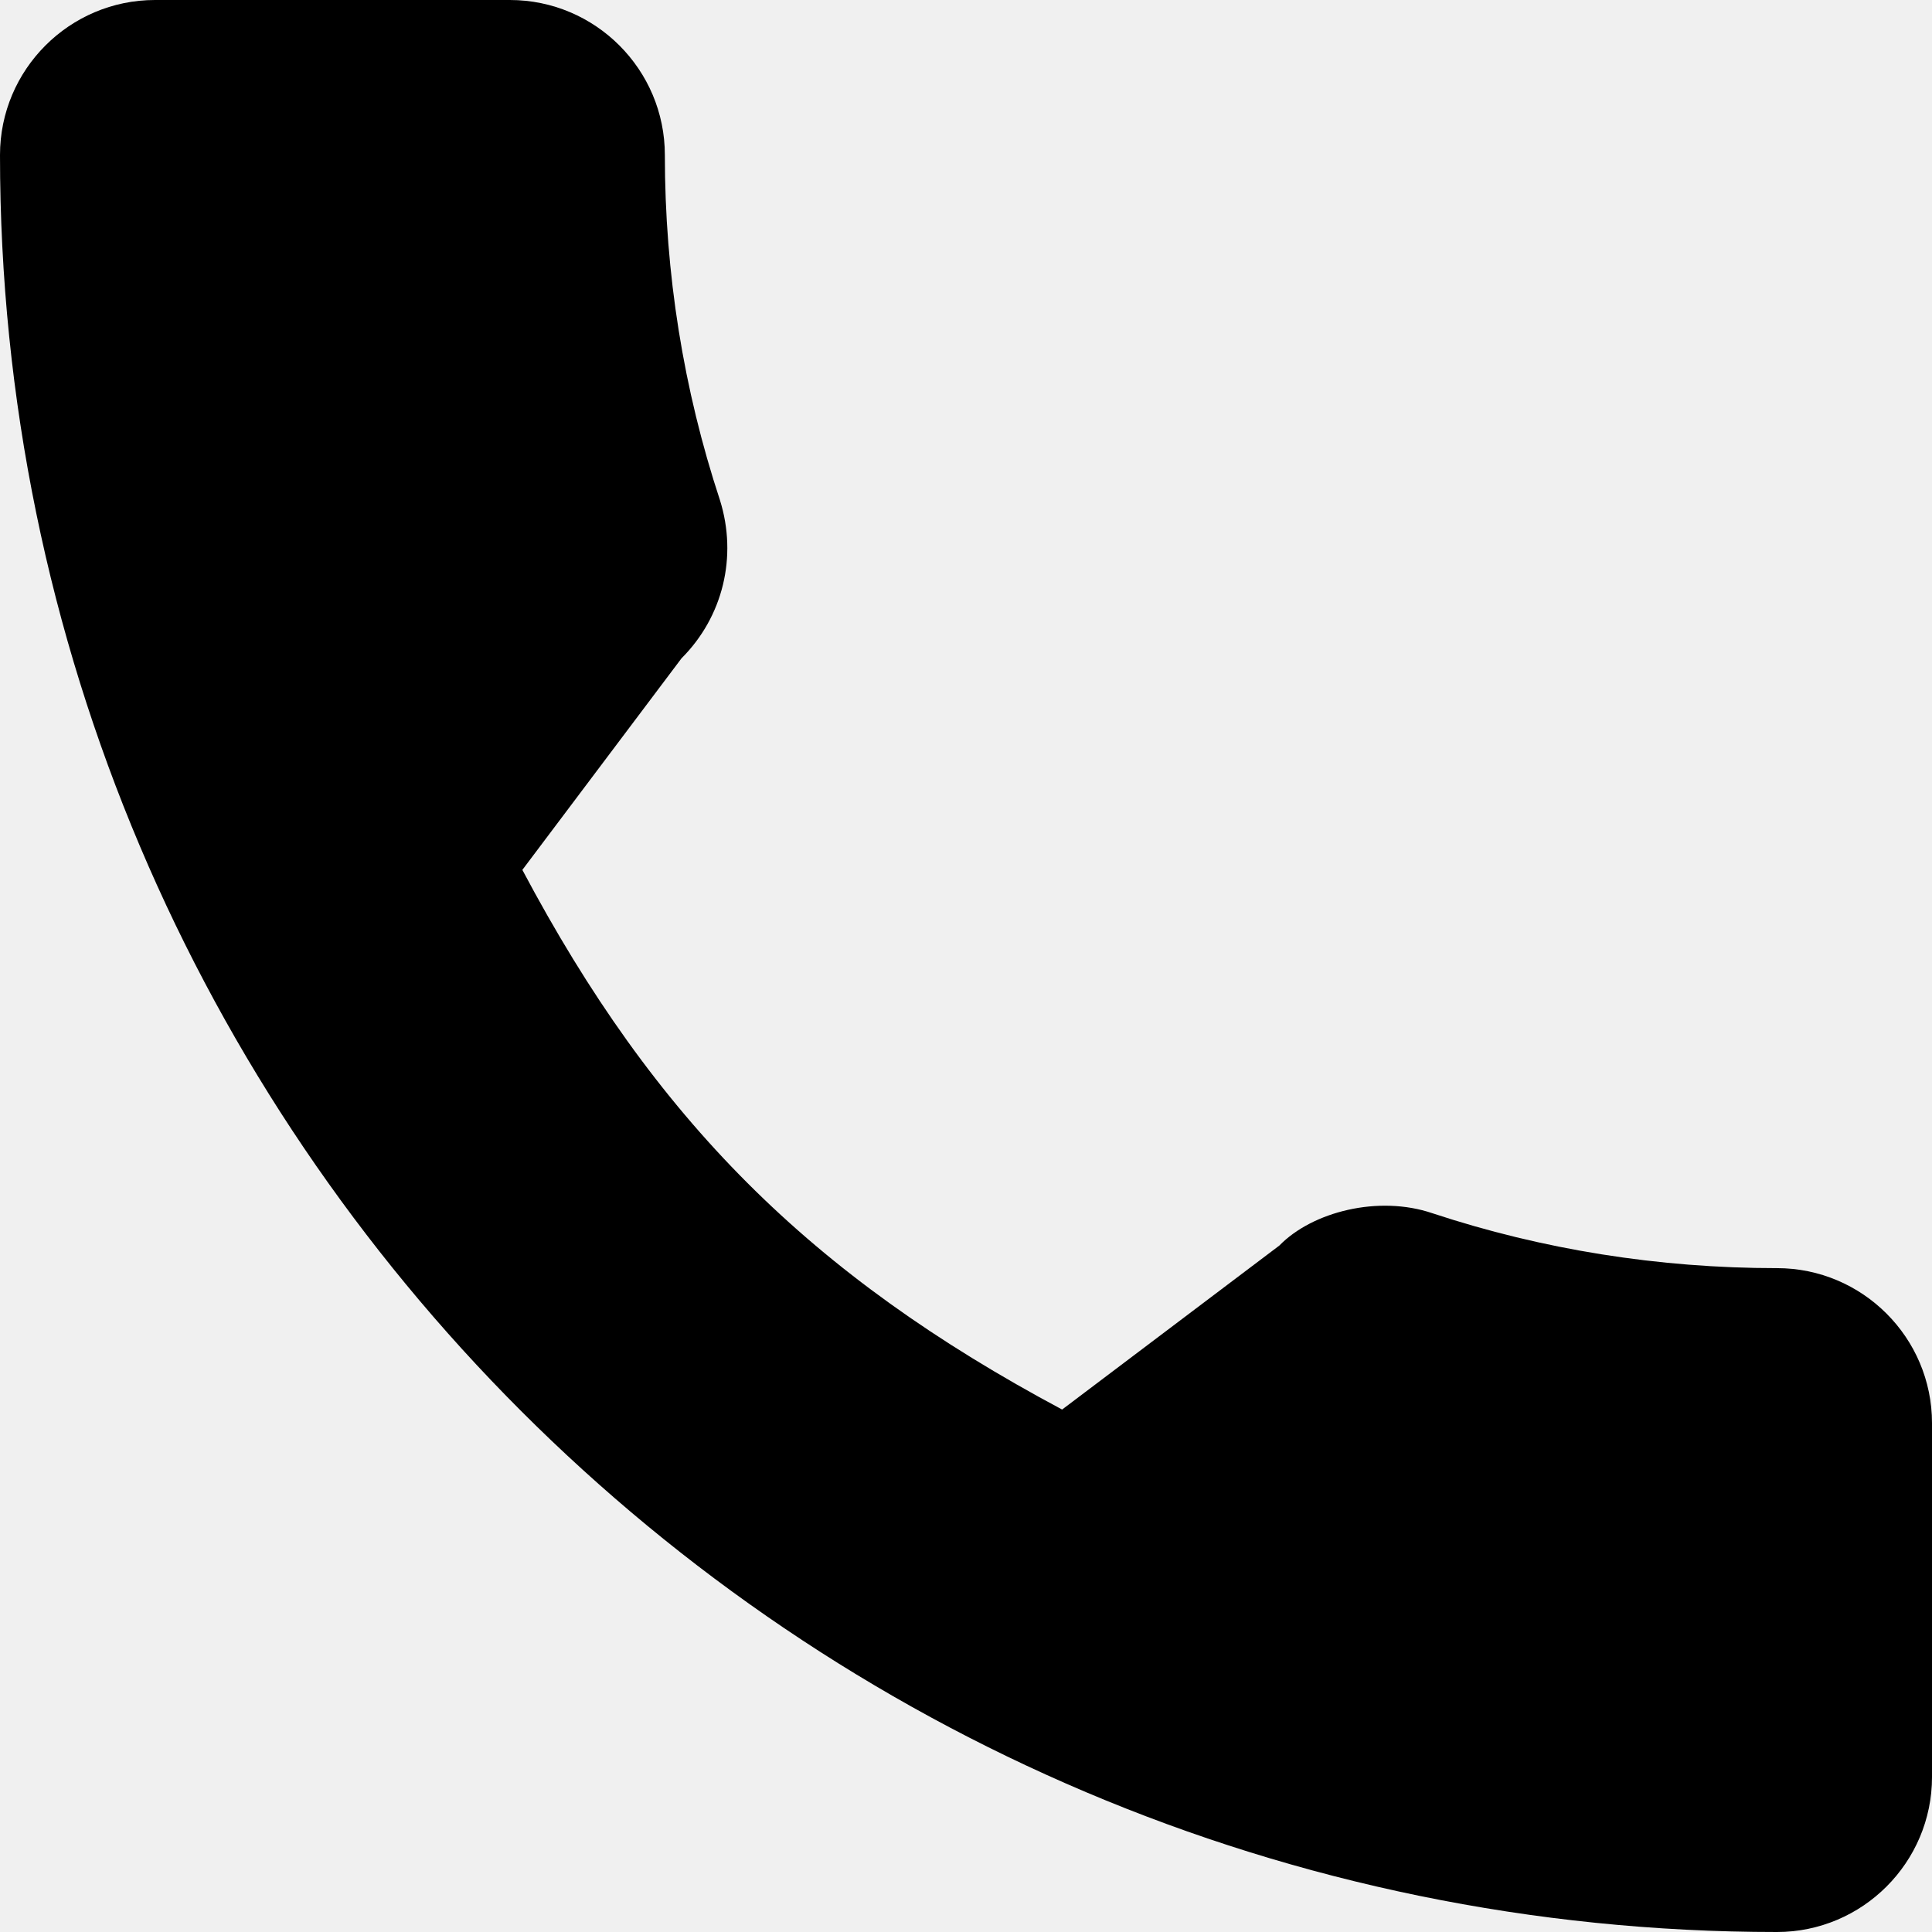
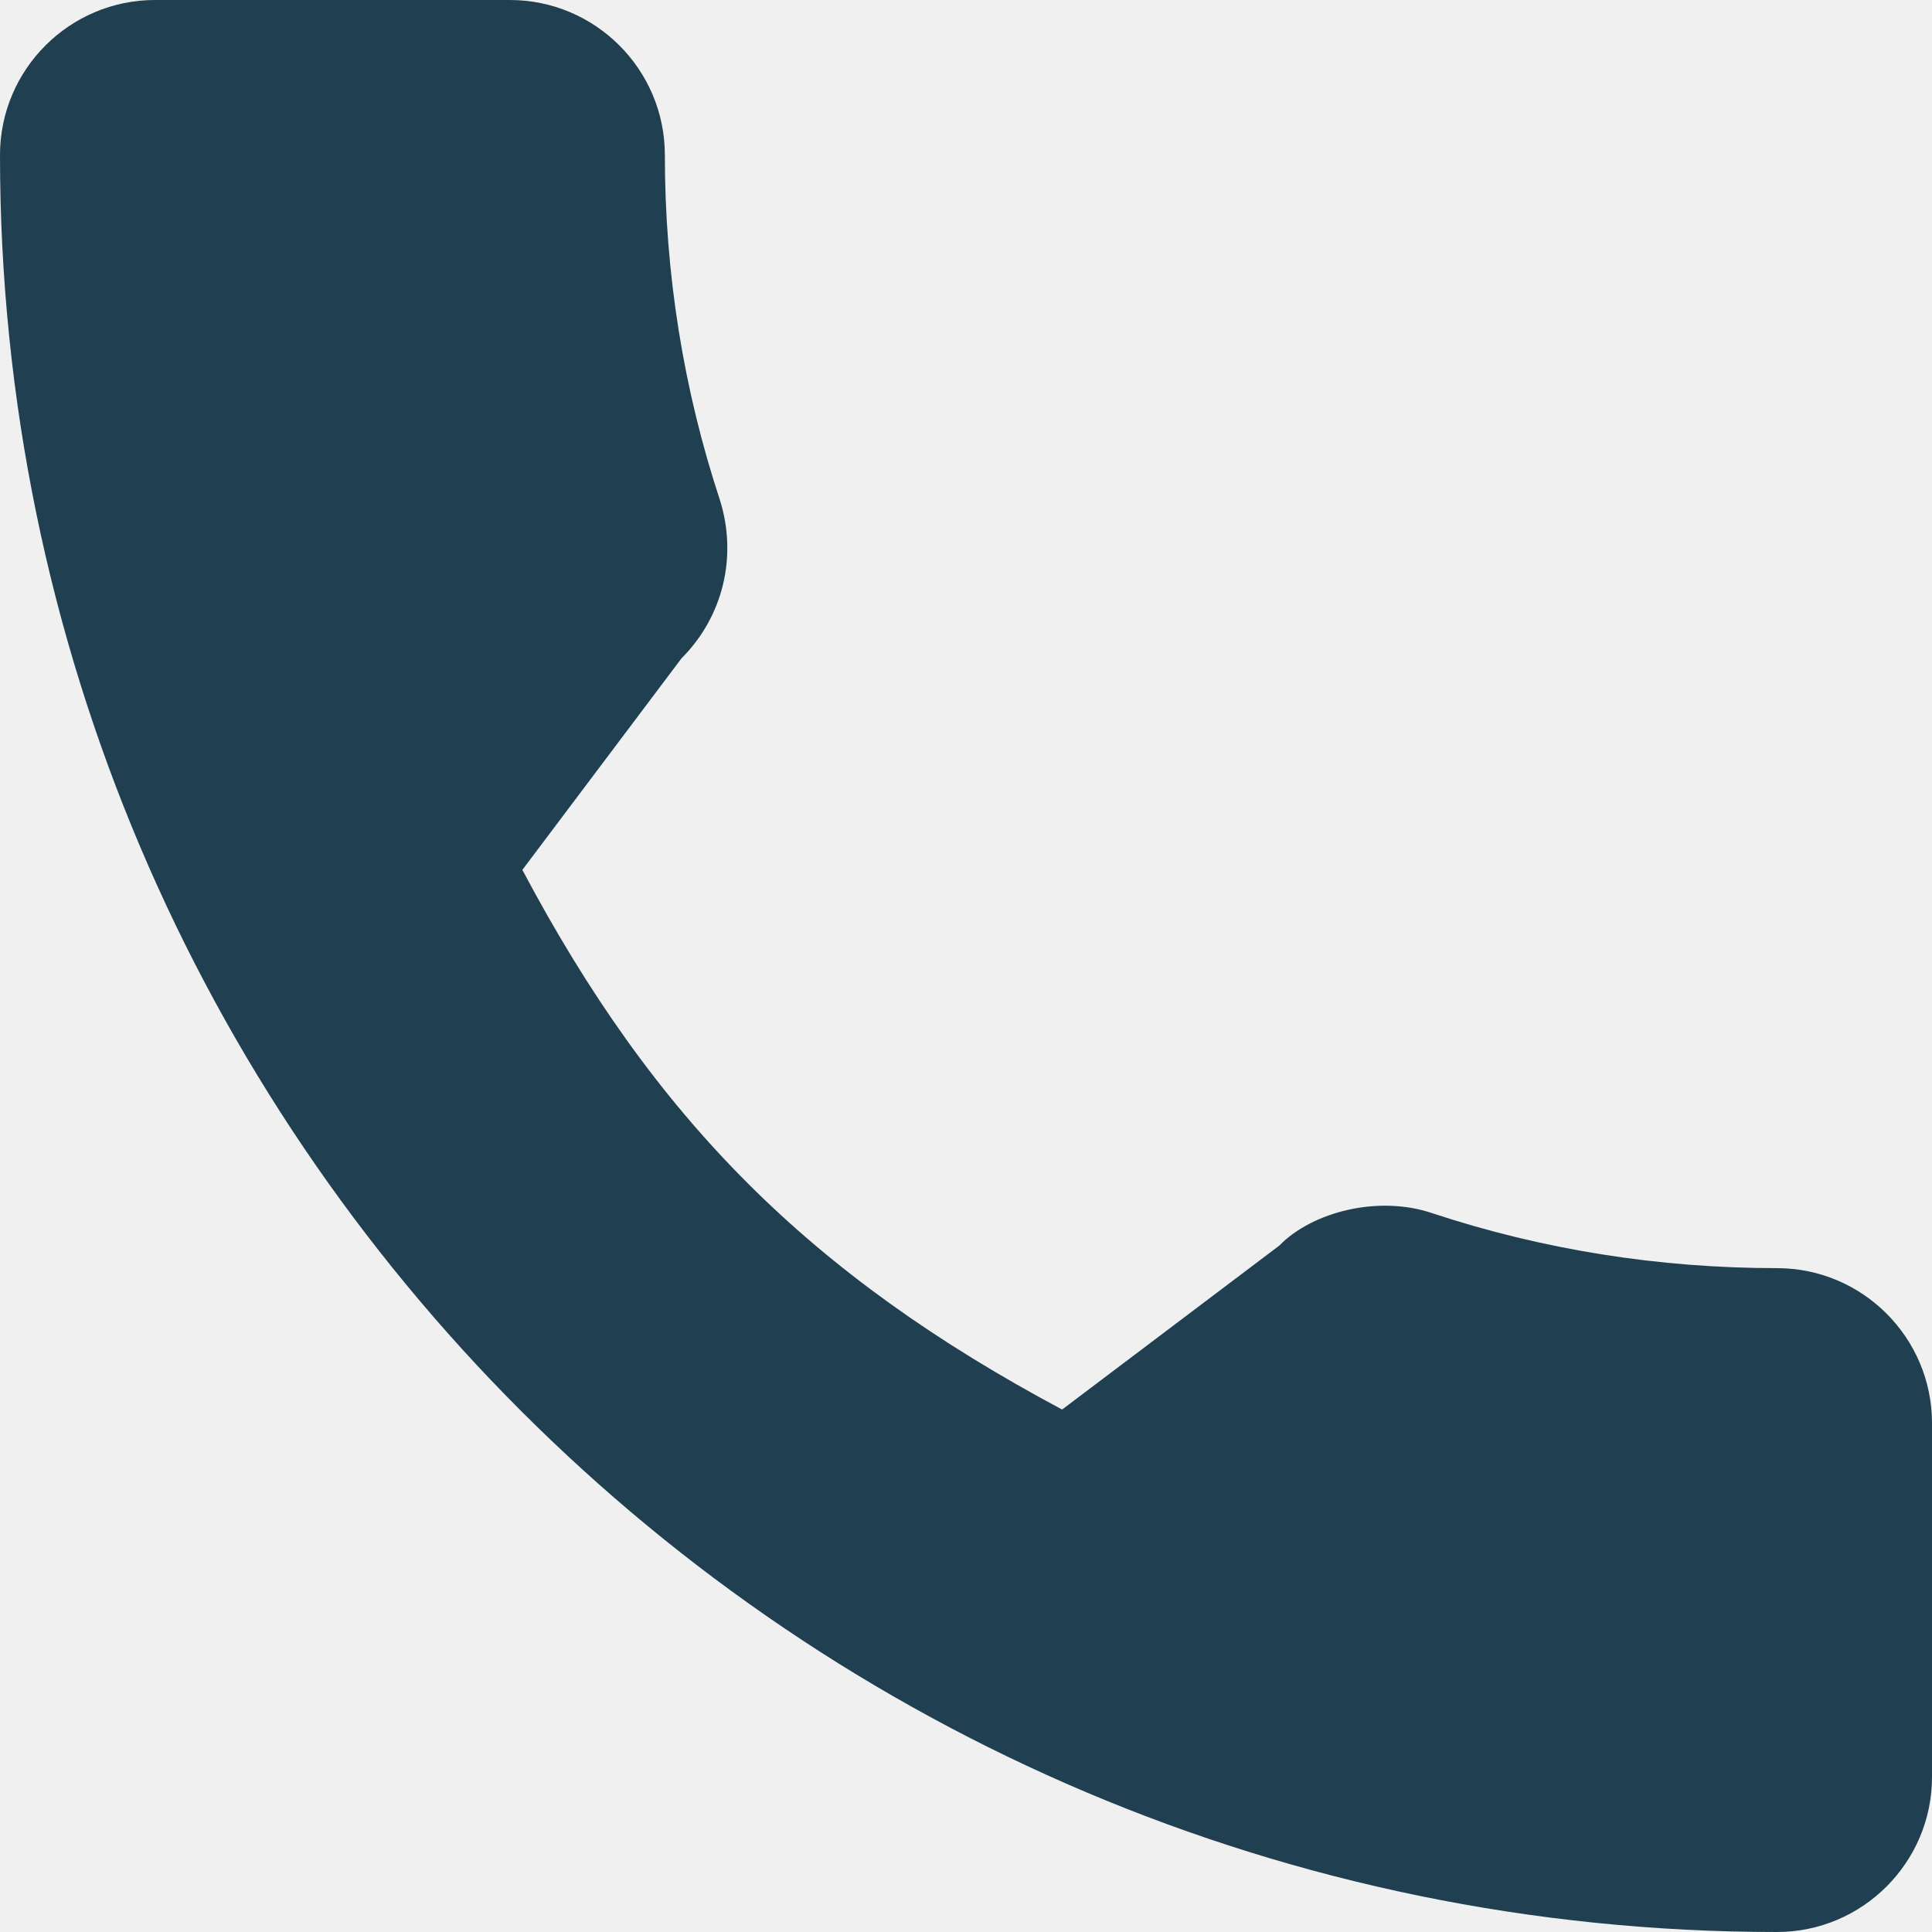
- <svg xmlns="http://www.w3.org/2000/svg" version="1.1" id="Capa_1" x="0px" y="0px" viewBox="0 0 384 384" style="enable-background:new 0 0 384 384;" xml:space="preserve">
-   <g>
-     <g>
-       <path d="M353.188,252.052c-23.51,0-46.594-3.677-68.469-10.906c-10.719-3.656-23.896-0.302-30.438,6.417l-43.177,32.594    c-50.073-26.729-80.917-57.563-107.281-107.26l31.635-42.052c8.219-8.208,11.167-20.198,7.635-31.448    c-7.26-21.99-10.948-45.063-10.948-68.583C132.146,13.823,118.323,0,101.333,0H30.813C13.823,0,0,13.823,0,30.813    C0,225.563,158.438,384,353.188,384c16.99,0,30.813-13.823,30.813-30.813v-70.323C384,265.875,370.177,252.052,353.188,252.052z" />
-     </g>
+ <svg xmlns="http://www.w3.org/2000/svg" width="384" height="384" viewBox="0 0 384 384" fill="none">
+   <g clip-path="url(#clip0)">
+     <path d="M353.188 252.052C329.678 252.052 306.594 248.375 284.719 241.146C274 237.49 260.823 240.844 254.281 247.563L211.104 280.157C161.031 253.428 130.187 222.594 103.823 172.897L135.458 130.845C143.677 122.637 146.625 110.647 143.093 99.397C135.833 77.407 132.145 54.334 132.145 30.814C132.146 13.823 118.323 0 101.333 0H30.813C13.823 0 0 13.823 0 30.813C0 225.563 158.438 384 353.188 384C370.178 384 384.001 370.177 384.001 353.187V282.864C384 265.875 370.177 252.052 353.188 252.052Z" fill="#204051" />
  </g>
-   <g>
- </g>
-   <g>
- </g>
-   <g>
- </g>
-   <g>
- </g>
-   <g>
- </g>
-   <g>
- </g>
-   <g>
- </g>
-   <g>
- </g>
-   <g>
- </g>
-   <g>
- </g>
-   <g>
- </g>
-   <g>
- </g>
-   <g>
- </g>
-   <g>
- </g>
-   <g>
- </g>
+   <defs>
+     <clipPath id="clip0">
+       <rect width="384" height="384" fill="white" />
+     </clipPath>
+   </defs>
</svg>
